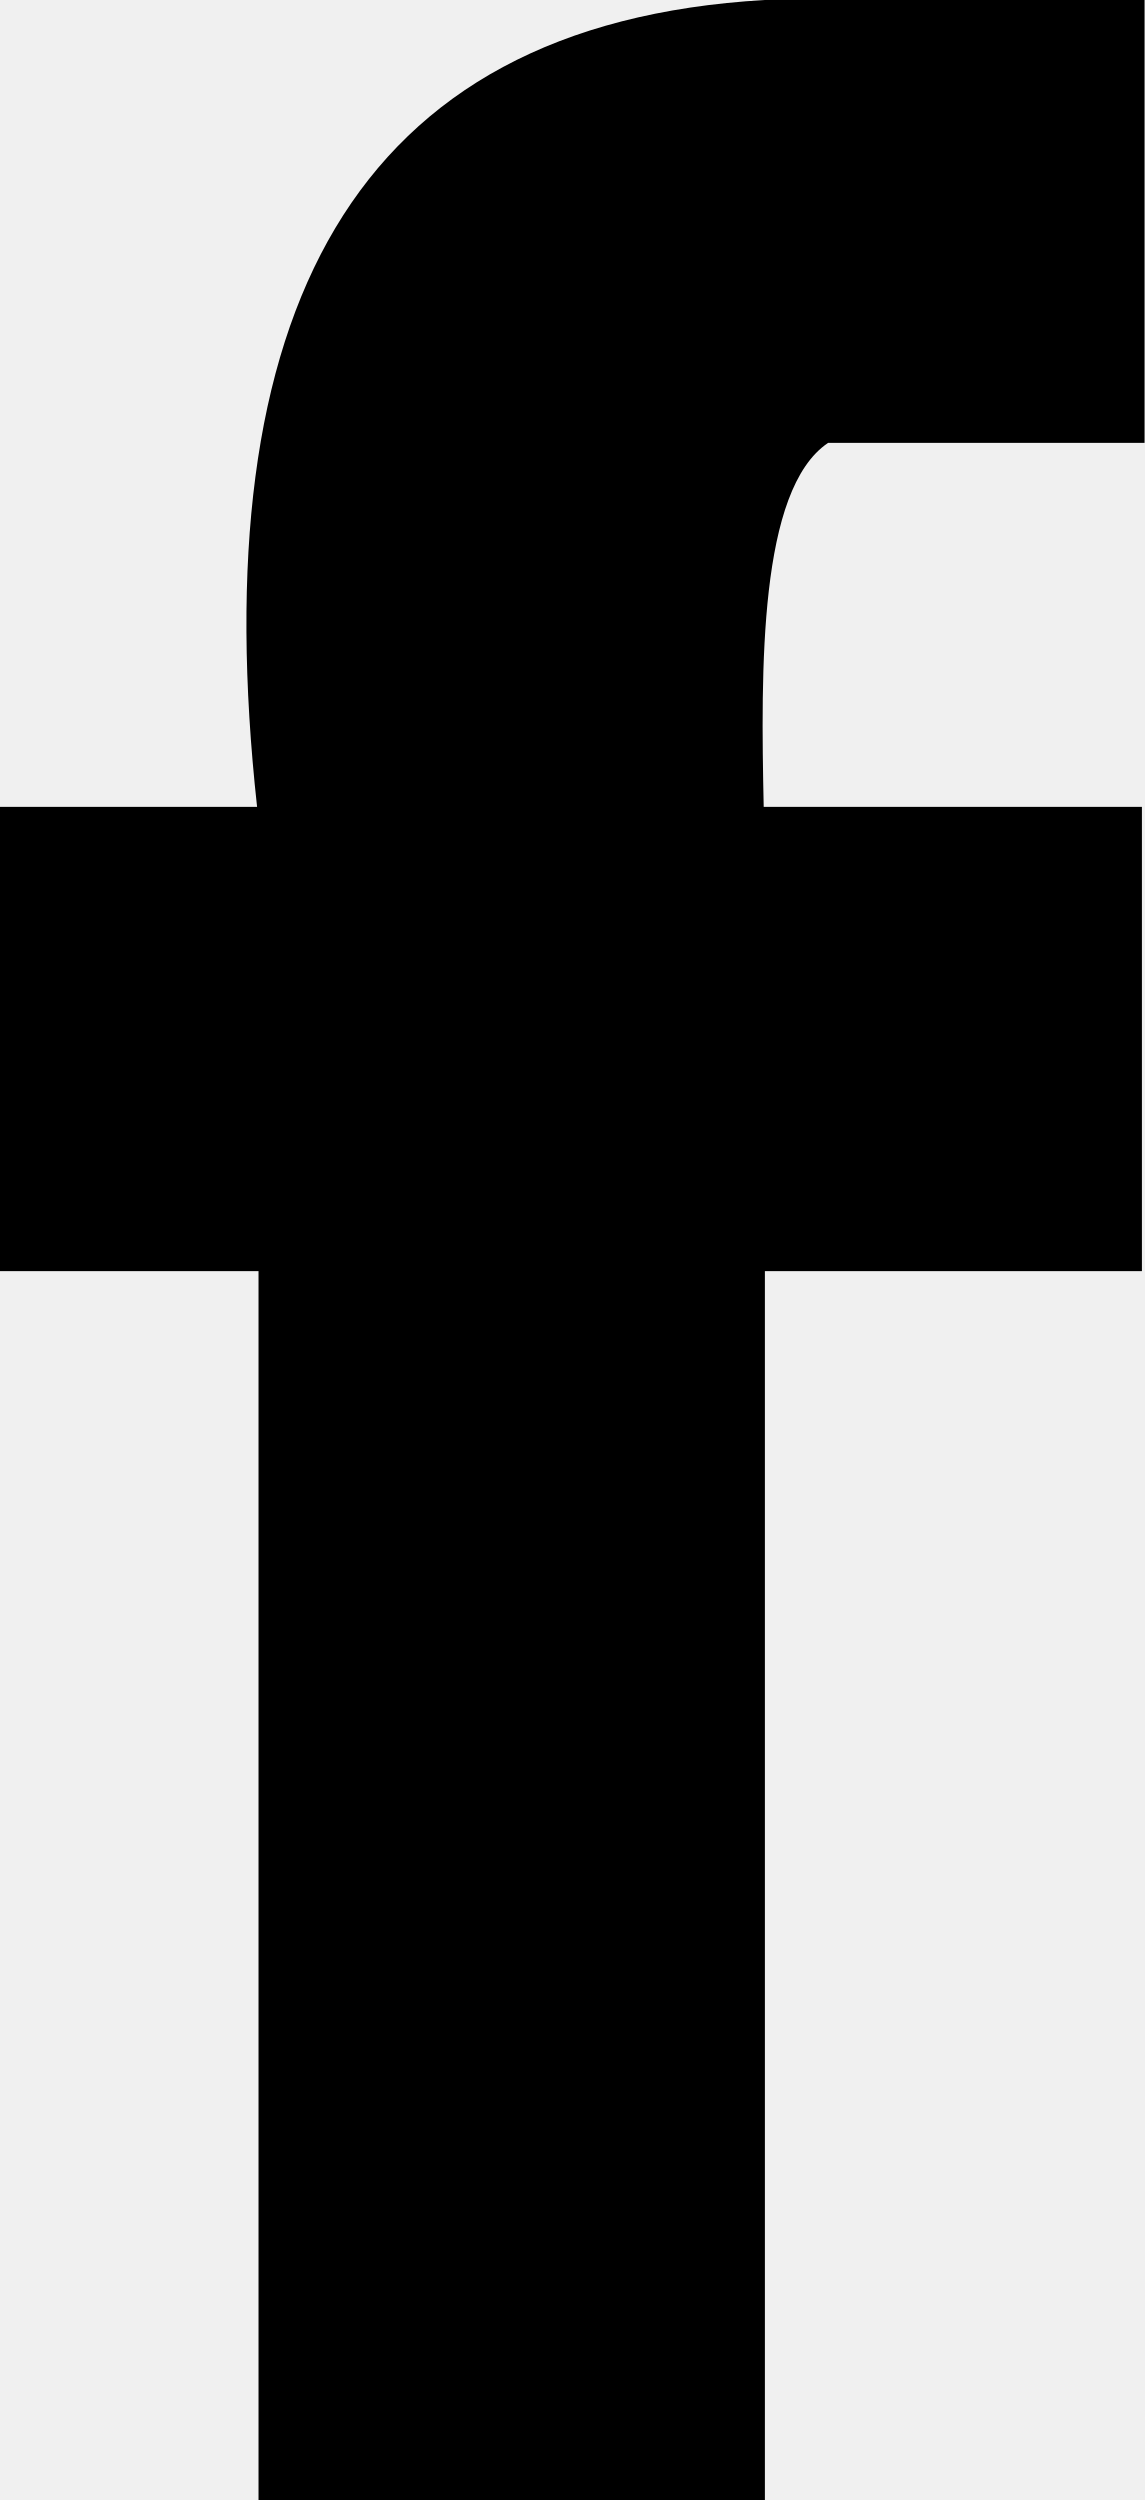
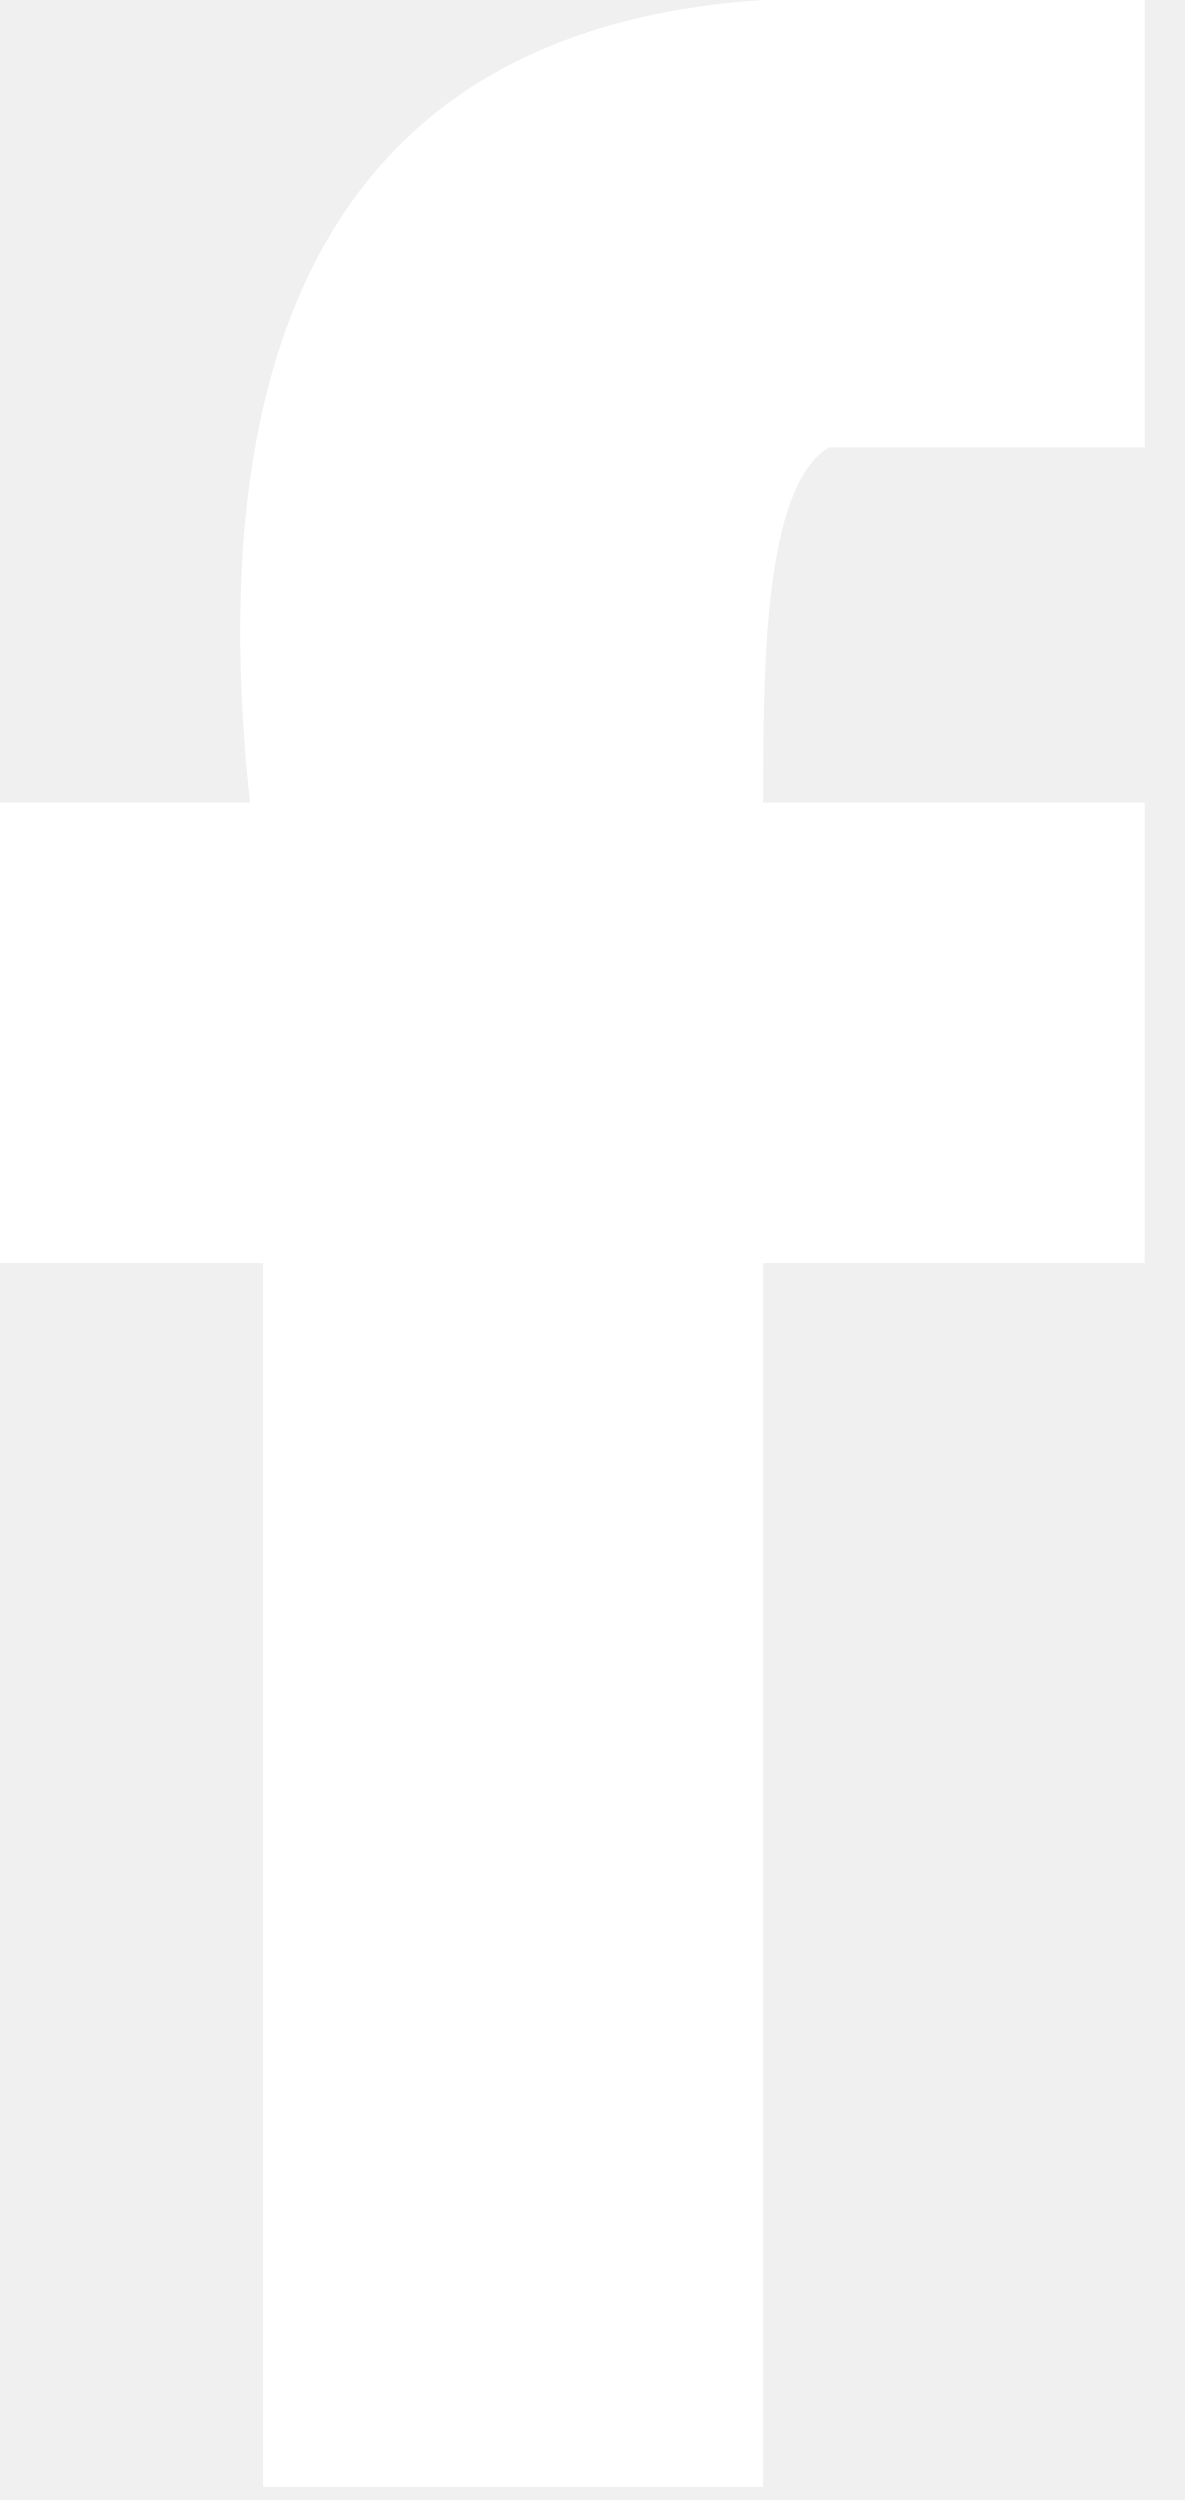
- <svg xmlns="http://www.w3.org/2000/svg" version="1.0" id="Layer_1" x="0px" y="0px" width="8.672px" height="18.944px" viewBox="0 0 8.672 18.944" enable-background="new 0 0 8.672 18.944" xml:space="preserve">
-   <path d="M6.275,3.356c0.799,0,1.599,0,2.398,0c0-1.119,0-2.237,0-3.356c-0.959,0-1.92,0-2.878,0C2.656,0.181,1.54,2.387,1.948,6.114 H0v3.518h1.959c0,3.104,0,6.208,0,9.312c1.279,0,2.559,0,3.837,0c0-3.104,0-6.208,0-9.312h2.857V6.114H5.787 C5.765,5.069,5.75,3.709,6.275,3.356z" />
+ <svg xmlns="http://www.w3.org/2000/svg" width="9" height="19" viewBox="0 0 9 19" fill="none">
+   <path d="M6.3 3.4C7.1 3.4 7.9 3.4 8.7 3.4C8.7 2.3 8.7 1.2 8.7 0C7.7 0 6.8 0 5.8 0C2.7 0.2 1.5 2.4 1.9 6.1H0V9.6H2C2 12.7 2 15.8 2 18.9C3.3 18.9 4.6 18.9 5.8 18.9C5.8 15.8 5.8 12.7 5.8 9.6H8.7V6.1H5.8C5.8 5.1 5.8 3.7 6.3 3.4Z" fill="white" />
</svg>
